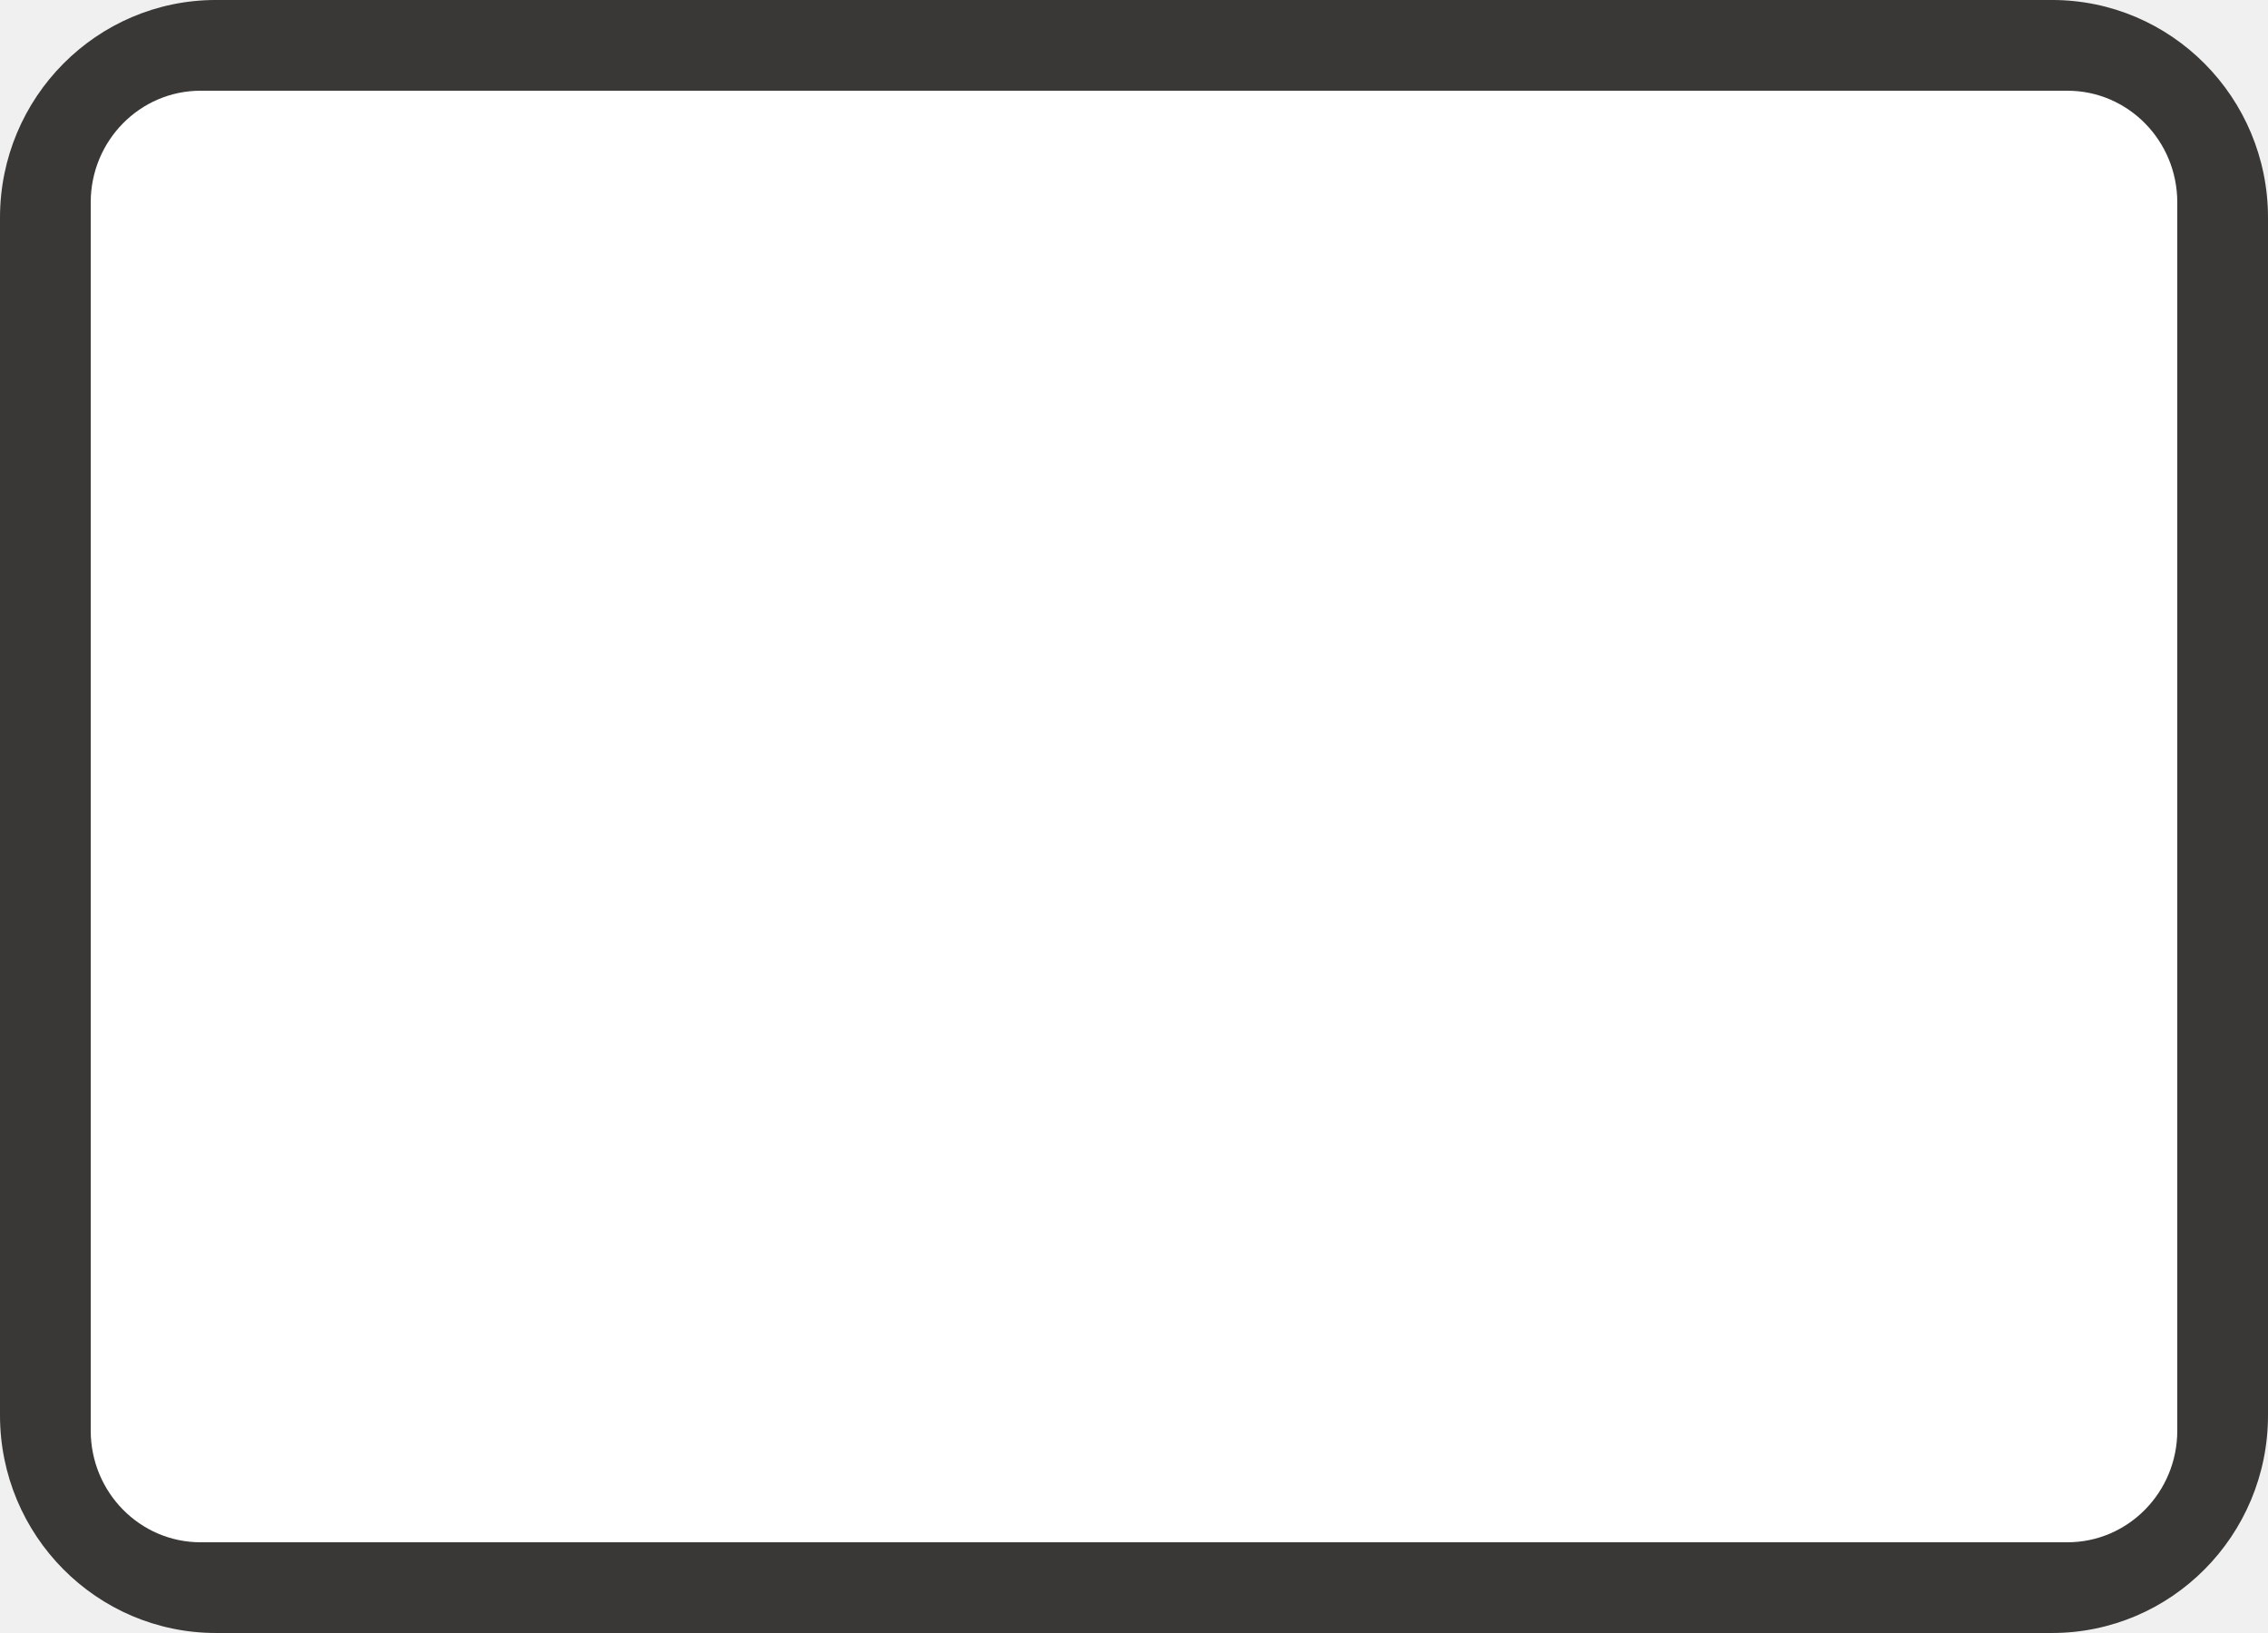
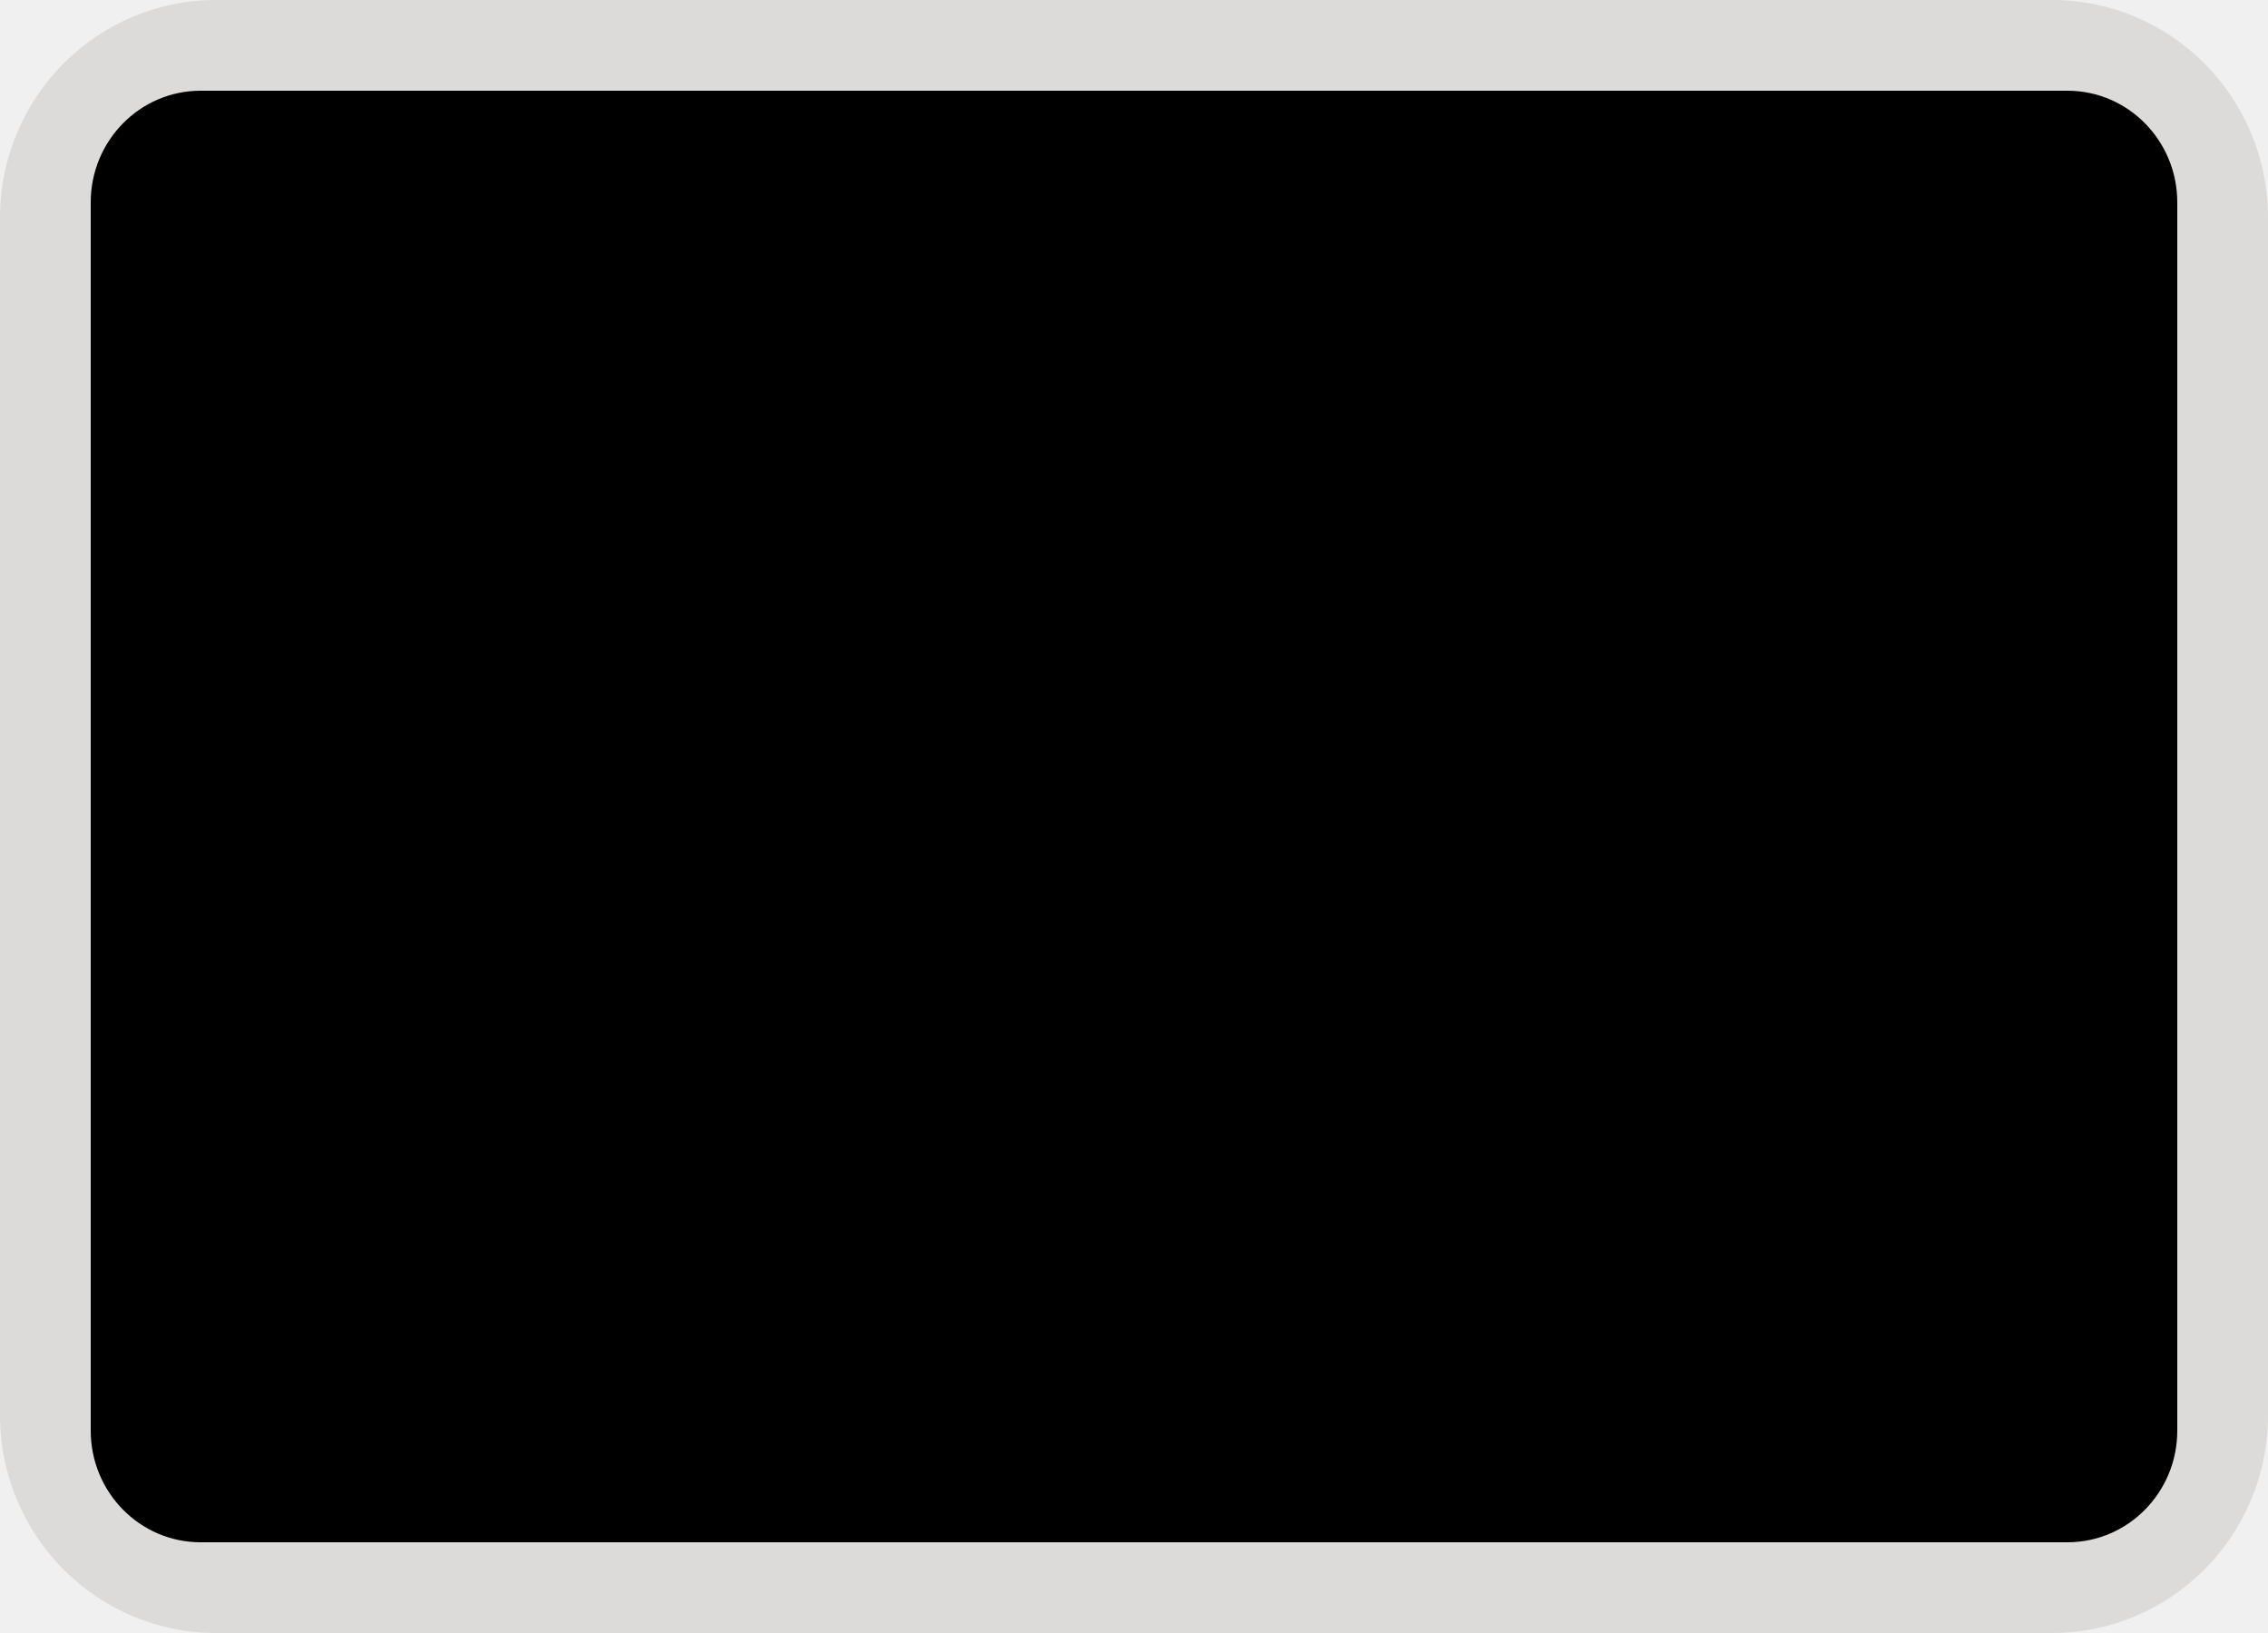
<svg xmlns="http://www.w3.org/2000/svg" viewBox="0 0 20 14.4" version="1.1" id="svg5037" height="14.4" width="20">
  <defs id="defs5039" />
  <g transform="matrix(0.8,0,0,0.8,-43.99999,-737.0896)" id="layer1">
    <g id="generic-md-2" transform="translate(-180,480)">
-       <rect transform="translate(0,-1.5169706e-4)" rx="2.381" ry="2.4" style="color:#3a3836;display:inline;overflow:visible;visibility:visible;fill:#3a3836;fill-opacity:1;fill-rule:evenodd;stroke:none;stroke-width:1.195;marker:none;enable-background:accumulate" id="rect3449" width="25" height="18" x="235" y="441.362" />
-       <rect rx="1.211" ry="1.231" y="442.362" x="236" height="16" width="23" id="rect3451" style="color:#3a3836;display:inline;overflow:visible;visibility:visible;fill:#ffffff;fill-opacity:1;fill-rule:evenodd;stroke:none;stroke-width:1.221;marker:none;enable-background:accumulate" />
+       <rect transform="translate(0,-1.5169706e-4)" rx="2.381" ry="2.4" style="color:#3a3836;display:inline;overflow:visible;visibility:visible;fill:#dddbda;fill-opacity:1;fill-rule:evenodd;stroke:none;stroke-width:1.195;marker:none;enable-background:accumulate" id="rect3449" width="25" height="18" x="235" y="441.362" />
+       <rect rx="1.211" ry="1.231" y="442.362" x="236" height="16" width="23" id="rect3451" style="color:#3a3836;display:inline;overflow:visible;visibility:visible;fill:#000000;fill-opacity:1;fill-rule:evenodd;stroke:none;stroke-width:1.221;marker:none;enable-background:accumulate" />
    </g>
  </g>
</svg>
